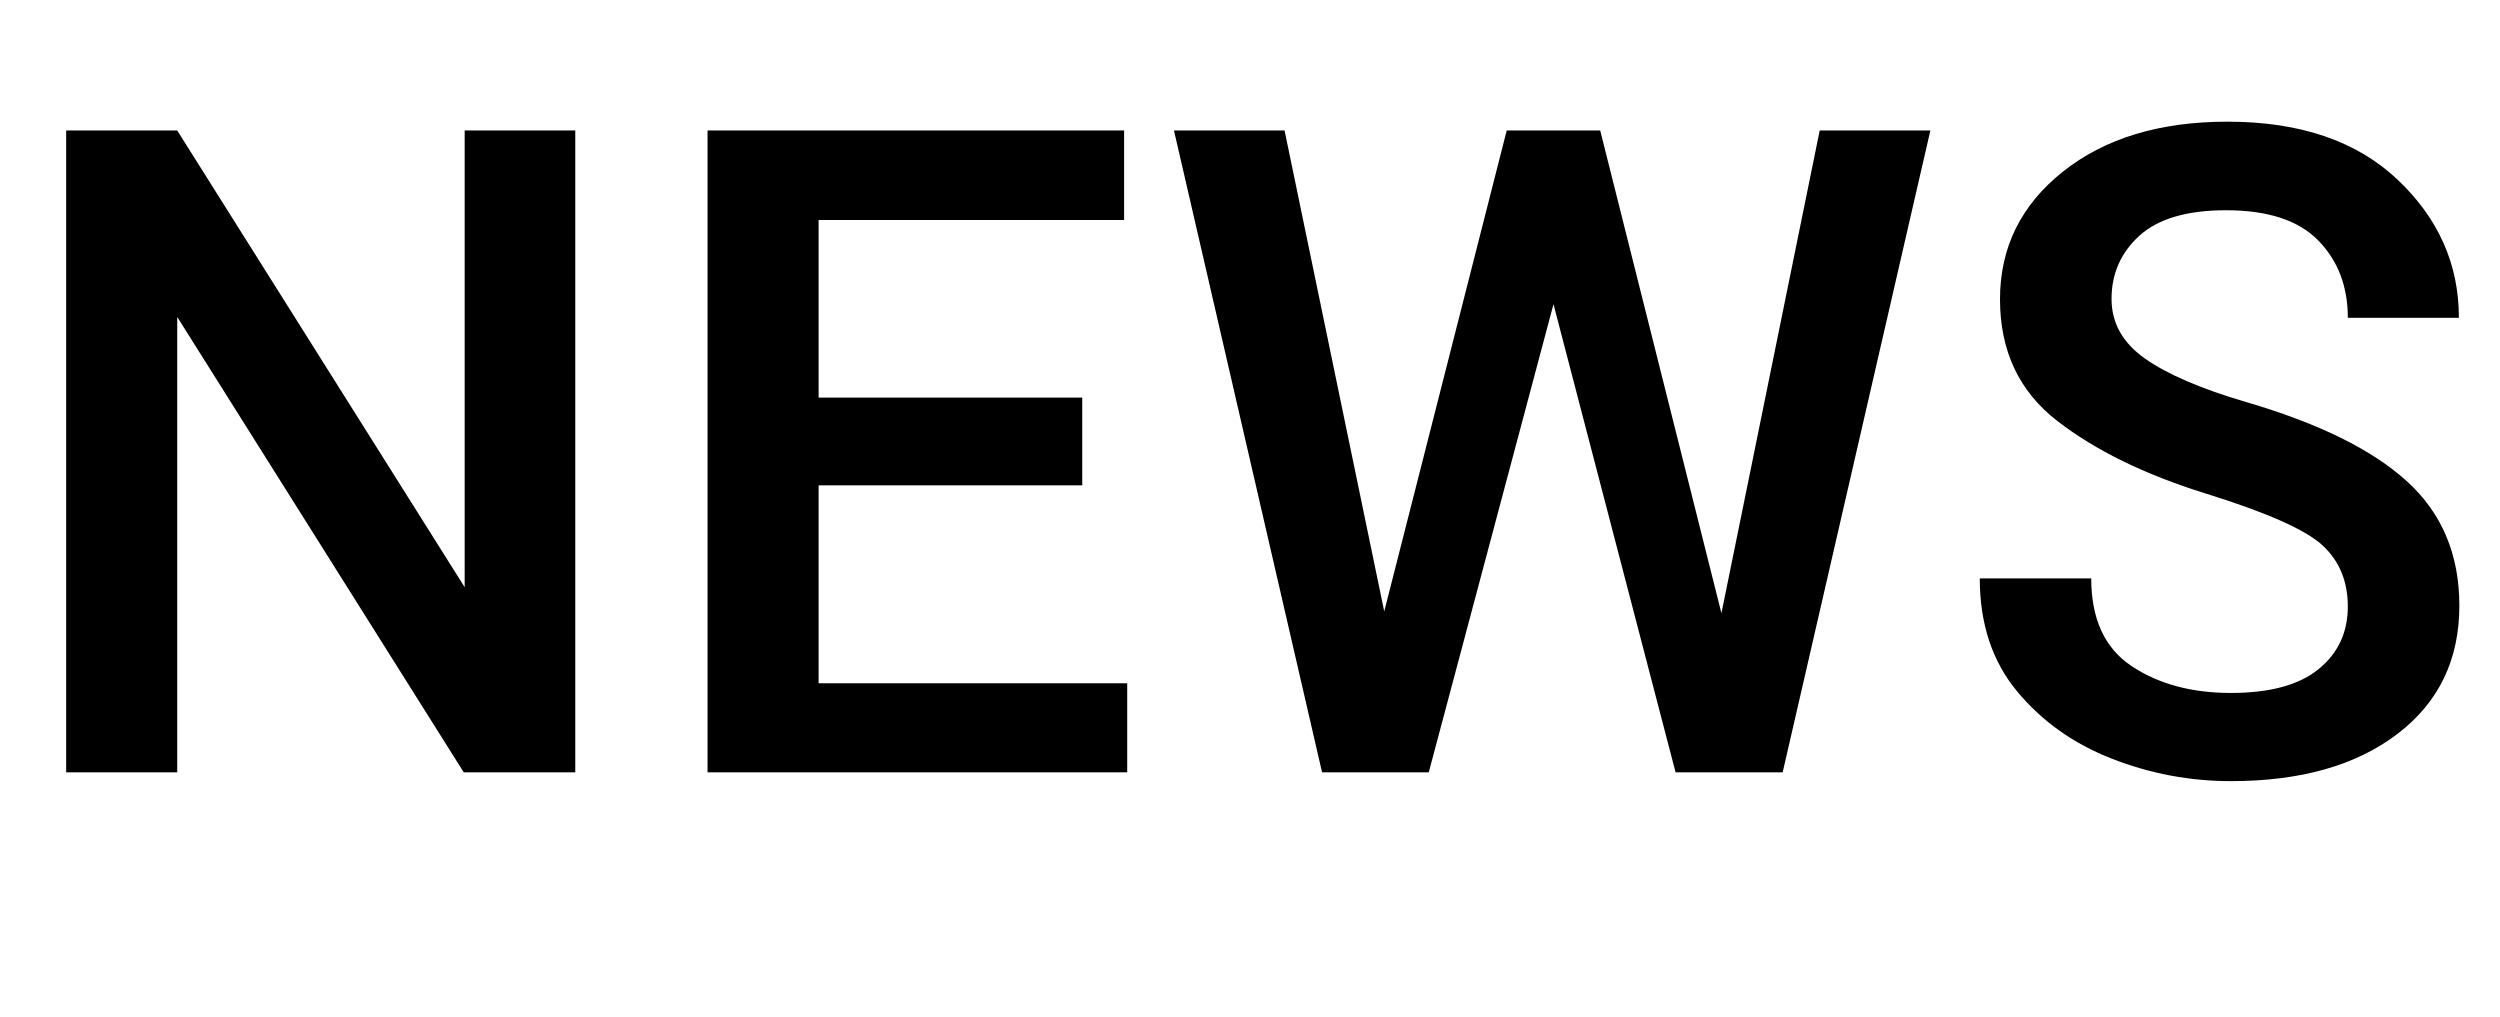
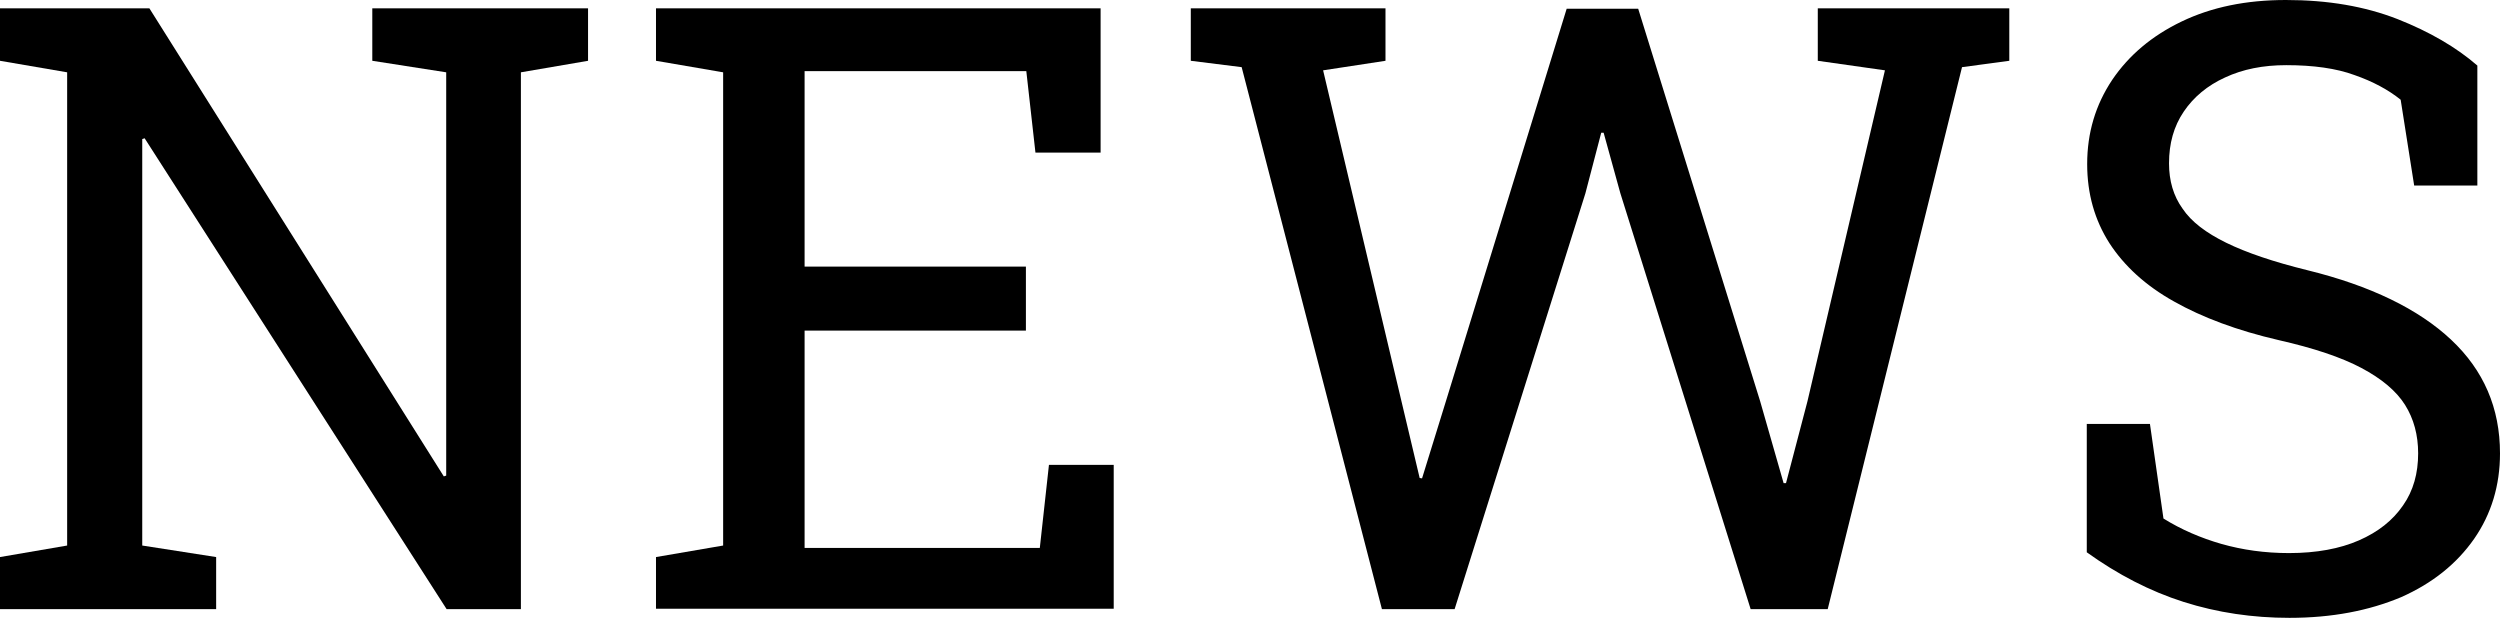
- <svg xmlns="http://www.w3.org/2000/svg" viewBox="0 0 588.722 239.484">
+ <svg xmlns="http://www.w3.org/2000/svg" id="_レイヤー_1" data-name="レイヤー 1" viewBox="0 0 629.2 155.5">
  <defs>
-     <style>.cls-1{font-size:212.598px;font-family:Roboto-Medium, Roboto;font-weight:500;}</style>
+     <style>
+       .cls-1 {
+         stroke-width: 0px;
+       }
+ 
+       .cls-2 {
+         isolation: isolate;
+       }
+     </style>
  </defs>
-   <g id="レイヤー_2" data-name="レイヤー 2">
-     <g id="レイヤー_1-2" data-name="レイヤー 1">
-       <text class="cls-1" transform="translate(0.11171 181.8711)">NEWS</text>
+   <g id="_レイヤー_2" data-name="レイヤー 2">
+     <g id="_レイヤー_1-2" data-name="レイヤー 1-2">
+       <g class="cls-2">
+         <path class="cls-1" d="m0,153.3v-13.1l16.9-2.9V18.2L0,15.3V2.1h37.6l74.1,117.8.6-.2V18.2l-18.6-2.9V2.1h54.3v13.2l-16.9,2.9v135.1h-18.7L36.4,34.8l-.6.2v102.3l18.6,2.9v13.1H0Z" />
+         <path class="cls-1" d="m165.1,153.3v-13.1l16.9-2.9V18.2l-16.9-2.9V2.1h111.9v36.3h-16.4l-2.3-20.5h-55.8v49.2h55.7v16.1h-55.7v54.7h59.2l2.3-20.9h16.3v36.2h-115.2v.1Z" />
+         <path class="cls-1" d="m347.8,153.3l-35.3-136.4-12.8-1.6V2.1h49v13.2l-15.7,2.4,19.7,83.2,4.6,19.4.6.1,6-19.4L394.3,2.2h18l30.7,98.8,5.9,20.6h.6l5.4-20.6,19.5-83.3-16.9-2.4V2.1h48.2v13.2l-11.9,1.6-33.8,136.4h-19.4l-32.8-104.7-4.2-15.2h-.6l-4,15.3-32.9,104.6h-18.3Z" />
+         <path class="cls-1" d="m576.2,155.5c-9.2,0-18.1-1.3-26.6-4s-16.6-6.9-24.4-12.5v-32.3h15.9l3.4,23.8c4.5,2.8,9.4,4.9,14.6,6.4,5.3,1.5,10.9,2.3,17,2.3,6.9,0,12.8-1.1,17.6-3.2,4.8-2.1,8.5-5,11.1-8.8,2.6-3.7,3.8-8.1,3.8-13.1,0-4.6-1.1-8.7-3.3-12.2s-5.9-6.6-11-9.3c-5.1-2.7-12-5-20.8-7-10.4-2.4-19.2-5.7-26.3-9.7-7.2-4-12.6-9-16.3-14.7-3.7-5.8-5.6-12.4-5.6-19.9,0-7.9,2.1-14.9,6.3-21.2,4.2-6.2,10-11.1,17.5-14.7,7.5-3.6,16.2-5.4,26.2-5.4,10.6,0,19.9,1.6,28.1,4.8,8.1,3.2,14.8,7.1,20.1,11.7v30.2h-15.9l-3.4-21.6c-3.1-2.5-7-4.6-11.6-6.2-4.6-1.7-10.4-2.5-17.2-2.5-5.8,0-10.9,1-15.4,3.1-4.4,2-7.9,4.9-10.4,8.6s-3.7,8-3.7,13c0,4.4,1.1,8.2,3.4,11.4,2.2,3.3,5.9,6.1,11,8.6s11.9,4.8,20.4,6.9c15.9,3.9,28,9.8,36.2,17.5s12.3,17.2,12.3,28.6c0,8.1-2.2,15.3-6.5,21.5-4.4,6.3-10.5,11.2-18.4,14.7-8.1,3.4-17.4,5.2-28.1,5.2Z" />
+       </g>
    </g>
  </g>
</svg>
